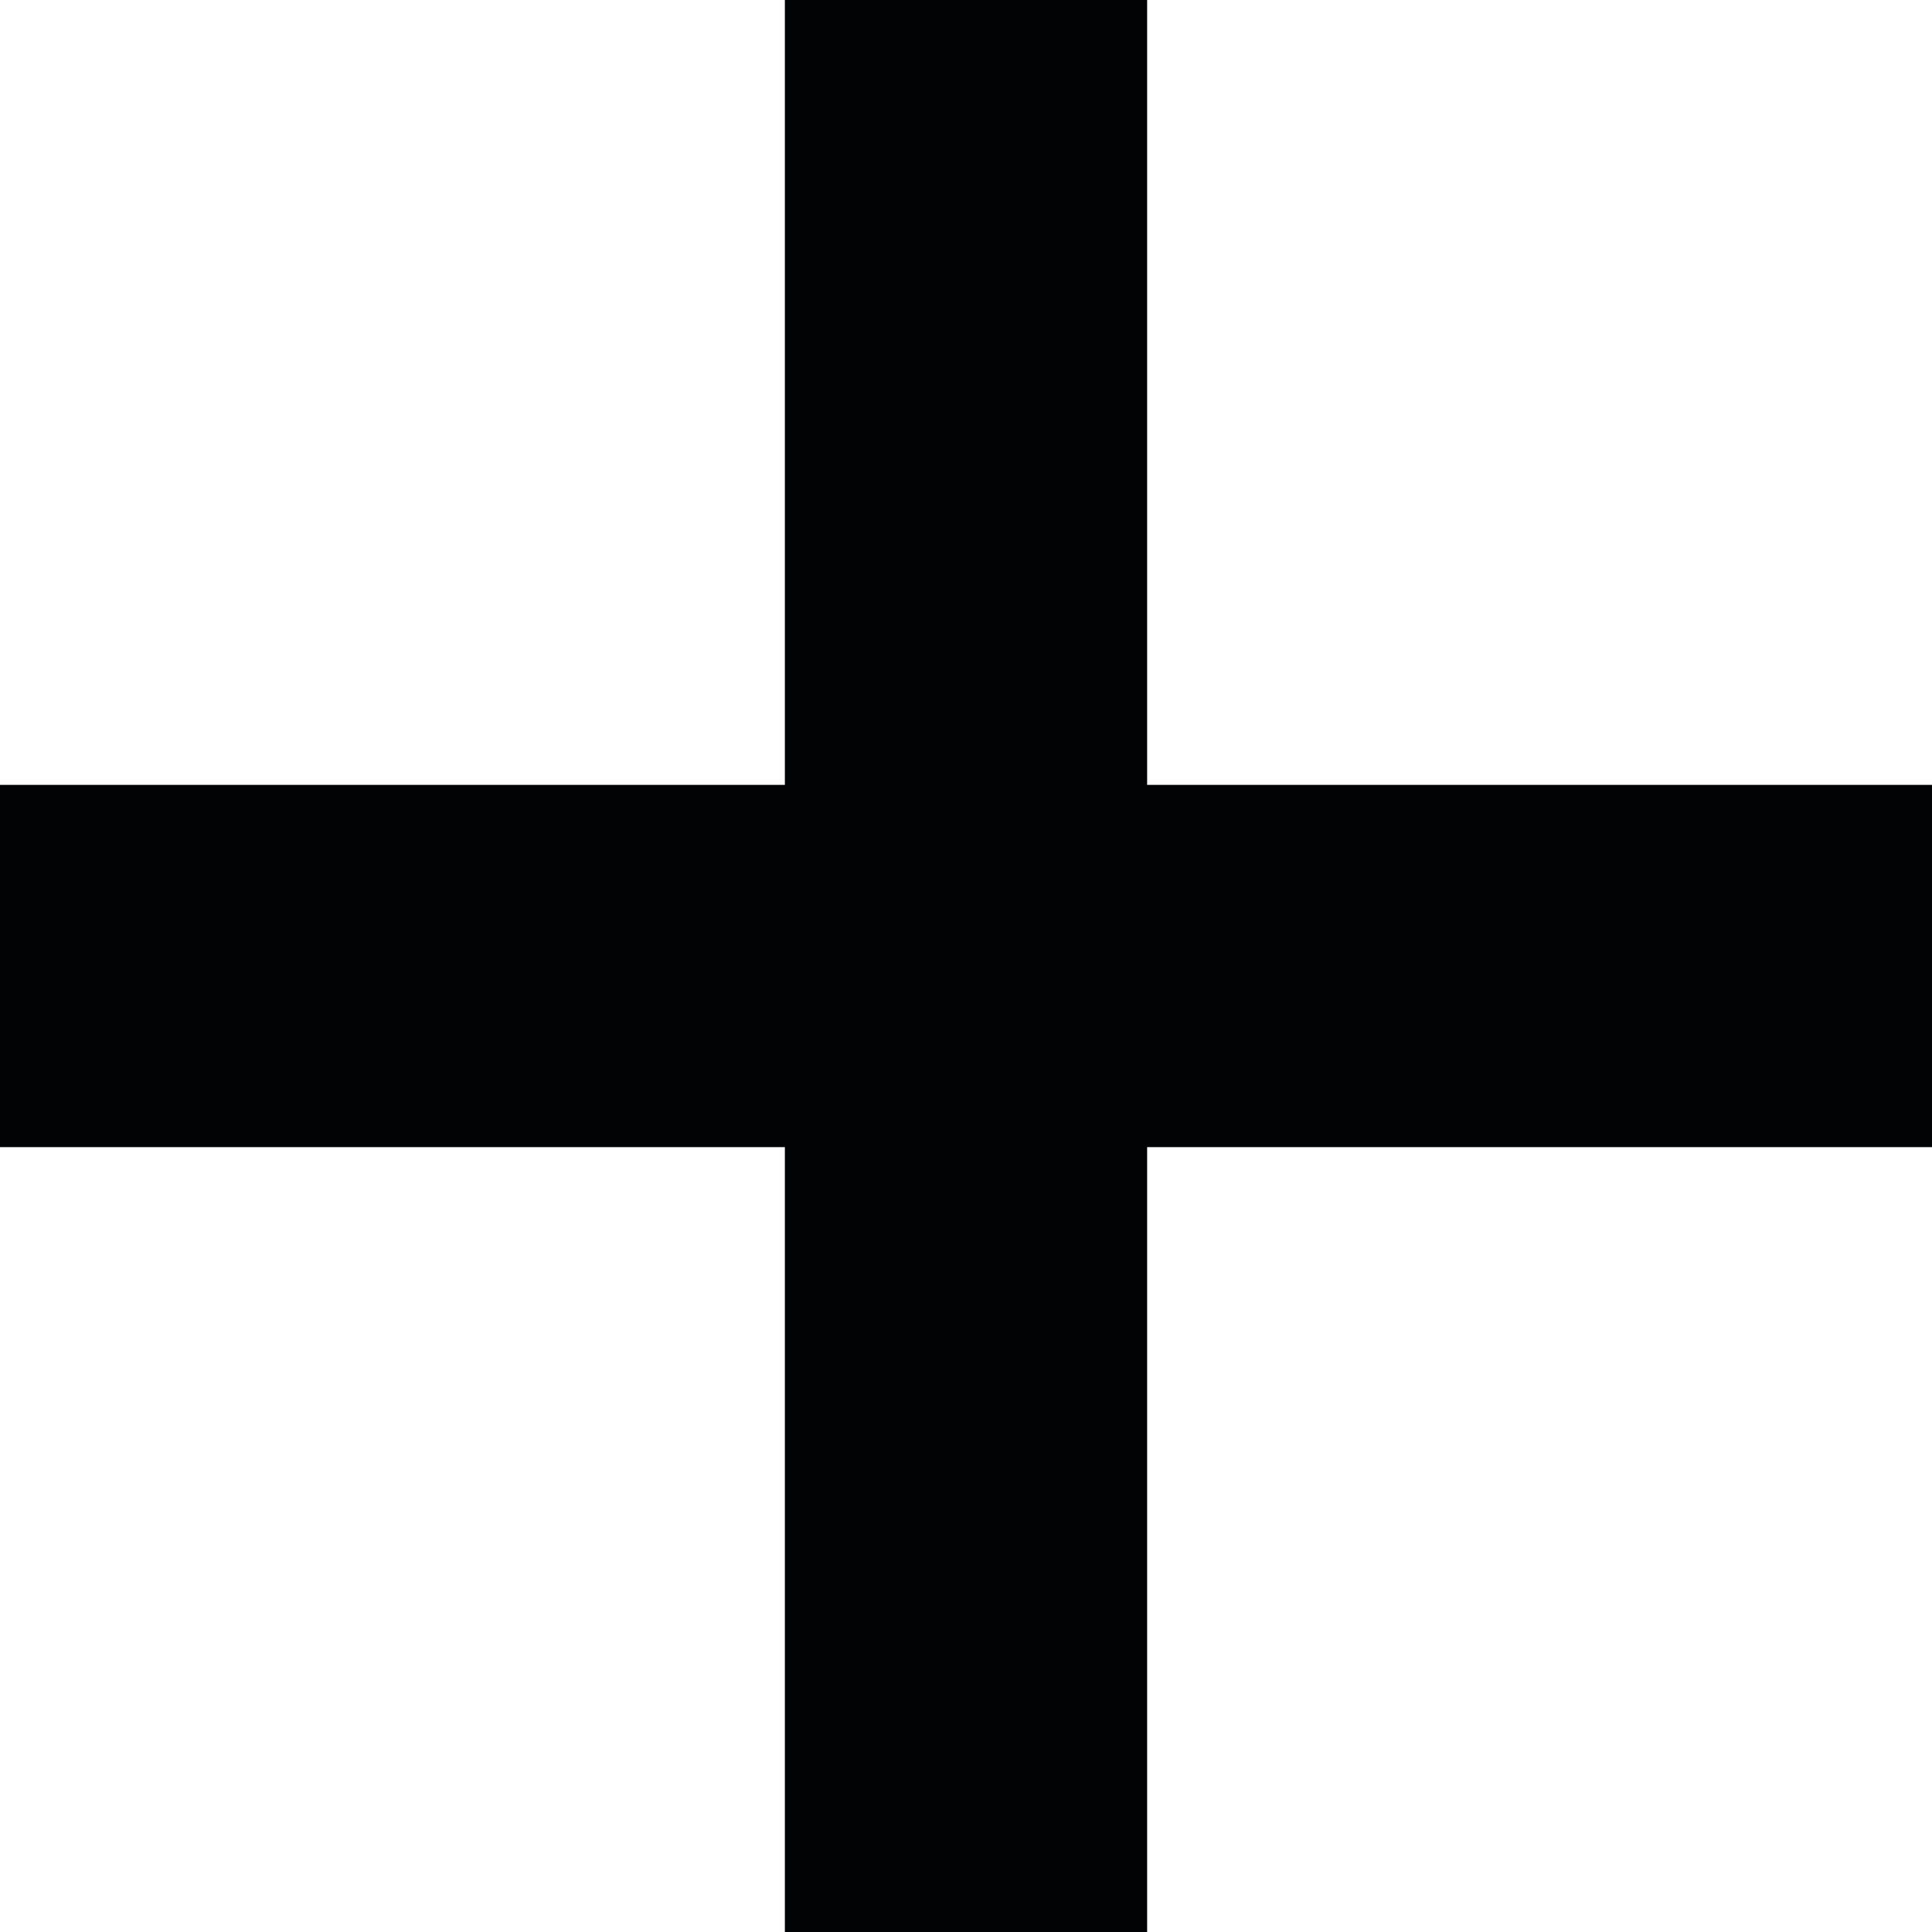
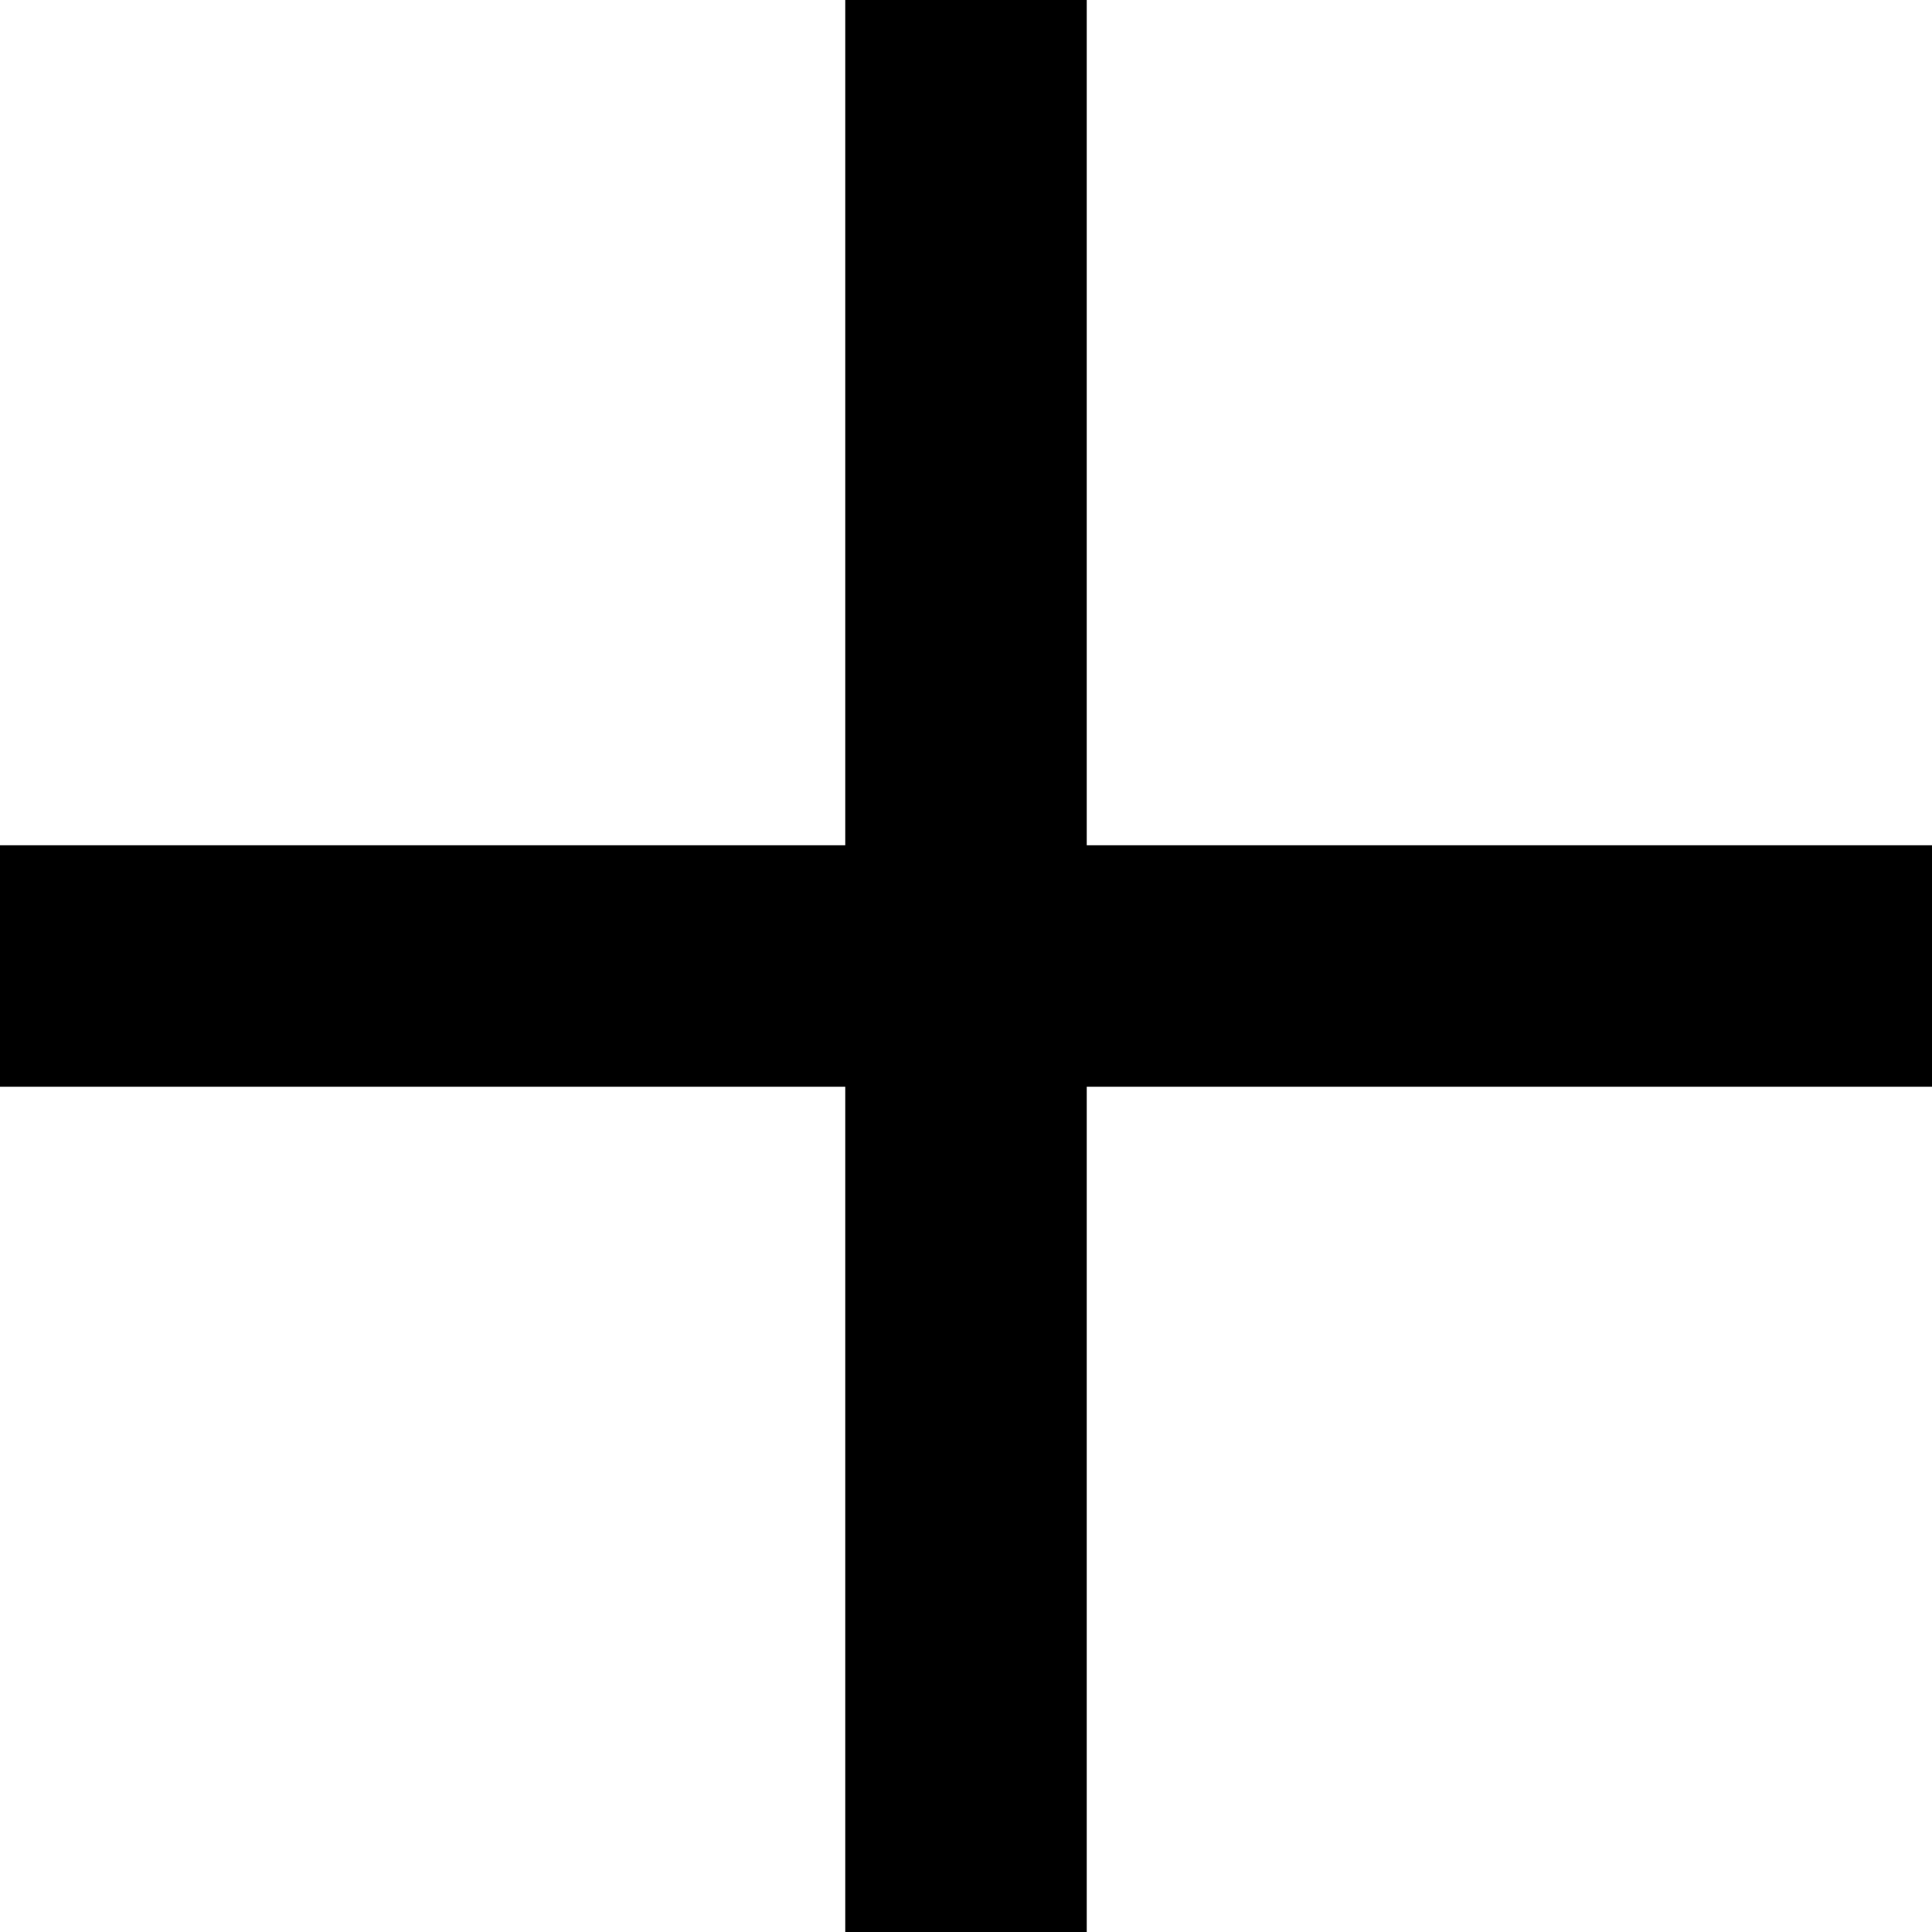
<svg xmlns="http://www.w3.org/2000/svg" version="1.1" id="Layer_1" x="0px" y="0px" width="32px" height="32px" viewBox="0 0 32 32" enable-background="new 0 0 32 32" xml:space="preserve">
-   <polygon fill="#020304" points="32,13 19,13 19,0 13,0 13,13 0,13 0,19 13,19 13,32 19,32 19,19 32,19 " />
  <g>
    <rect x="1072.216" y="718.393" fill="#020304" width="32" height="6" />
  </g>
+   <g>
+     <g>
+       <rect x="14" width="4" height="32" />
+     </g>
+     <g>
+       <rect y="14" width="32" height="4" />
+     </g>
+   </g>
</svg>
